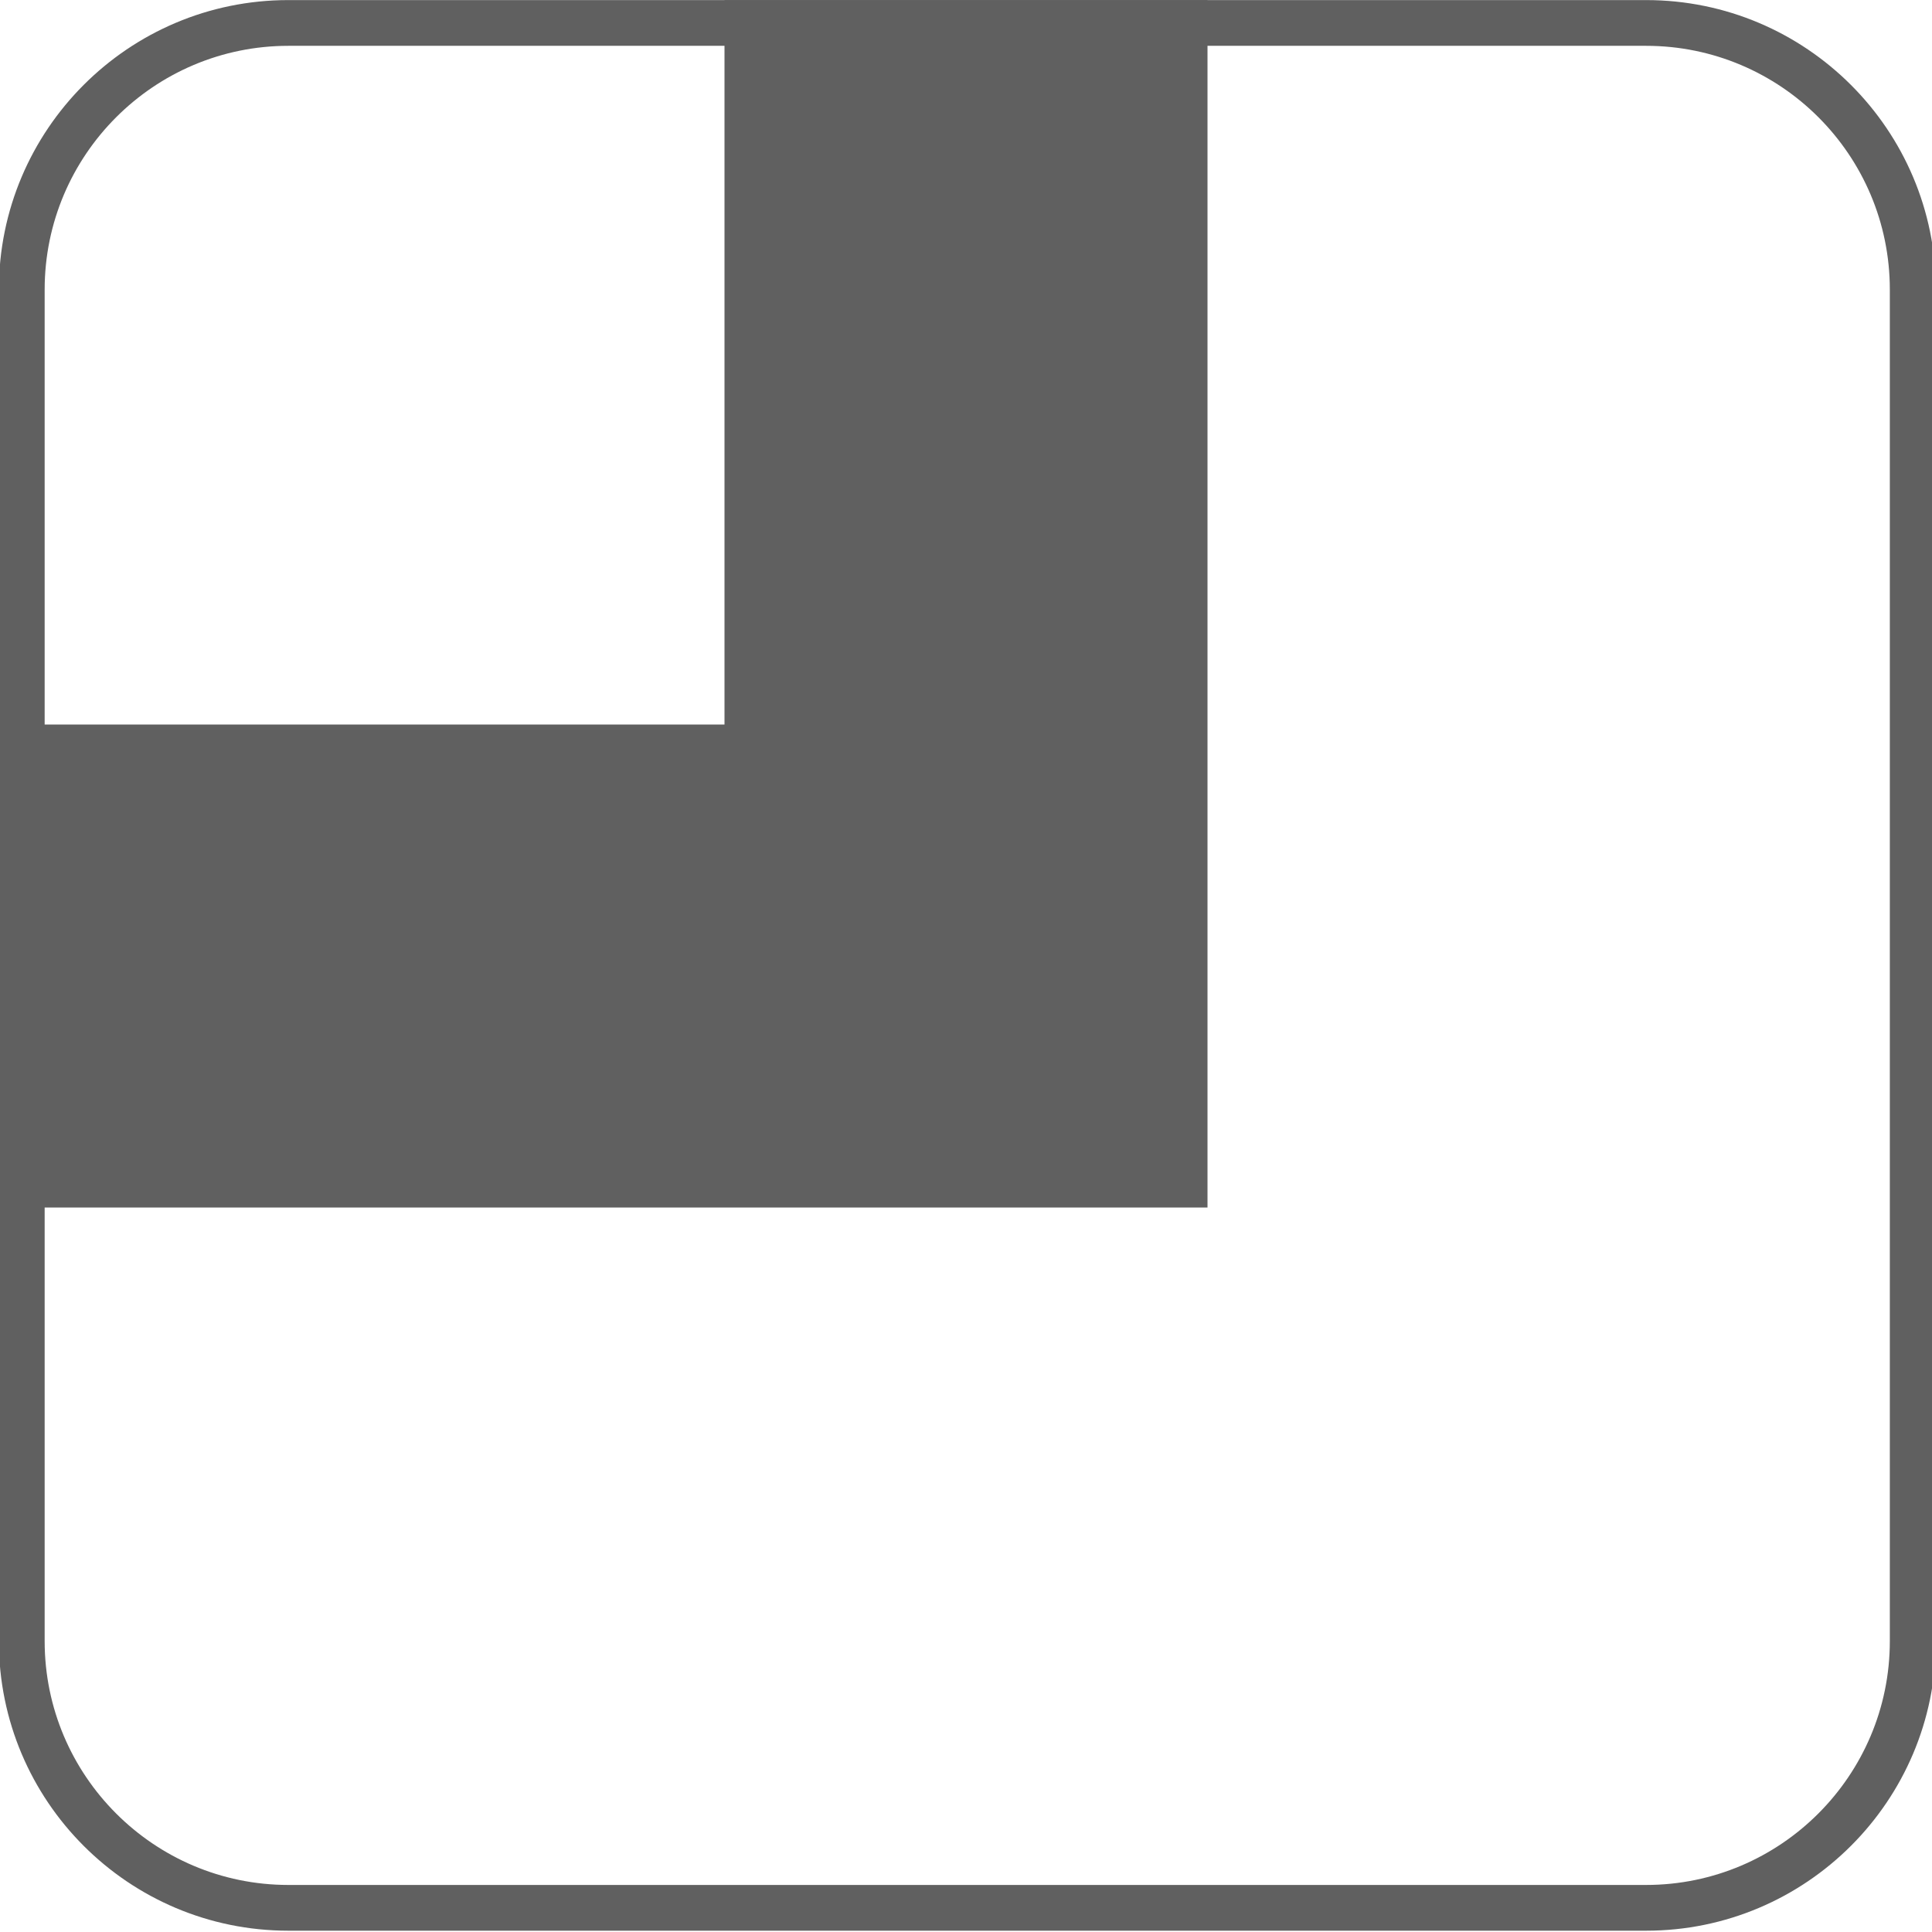
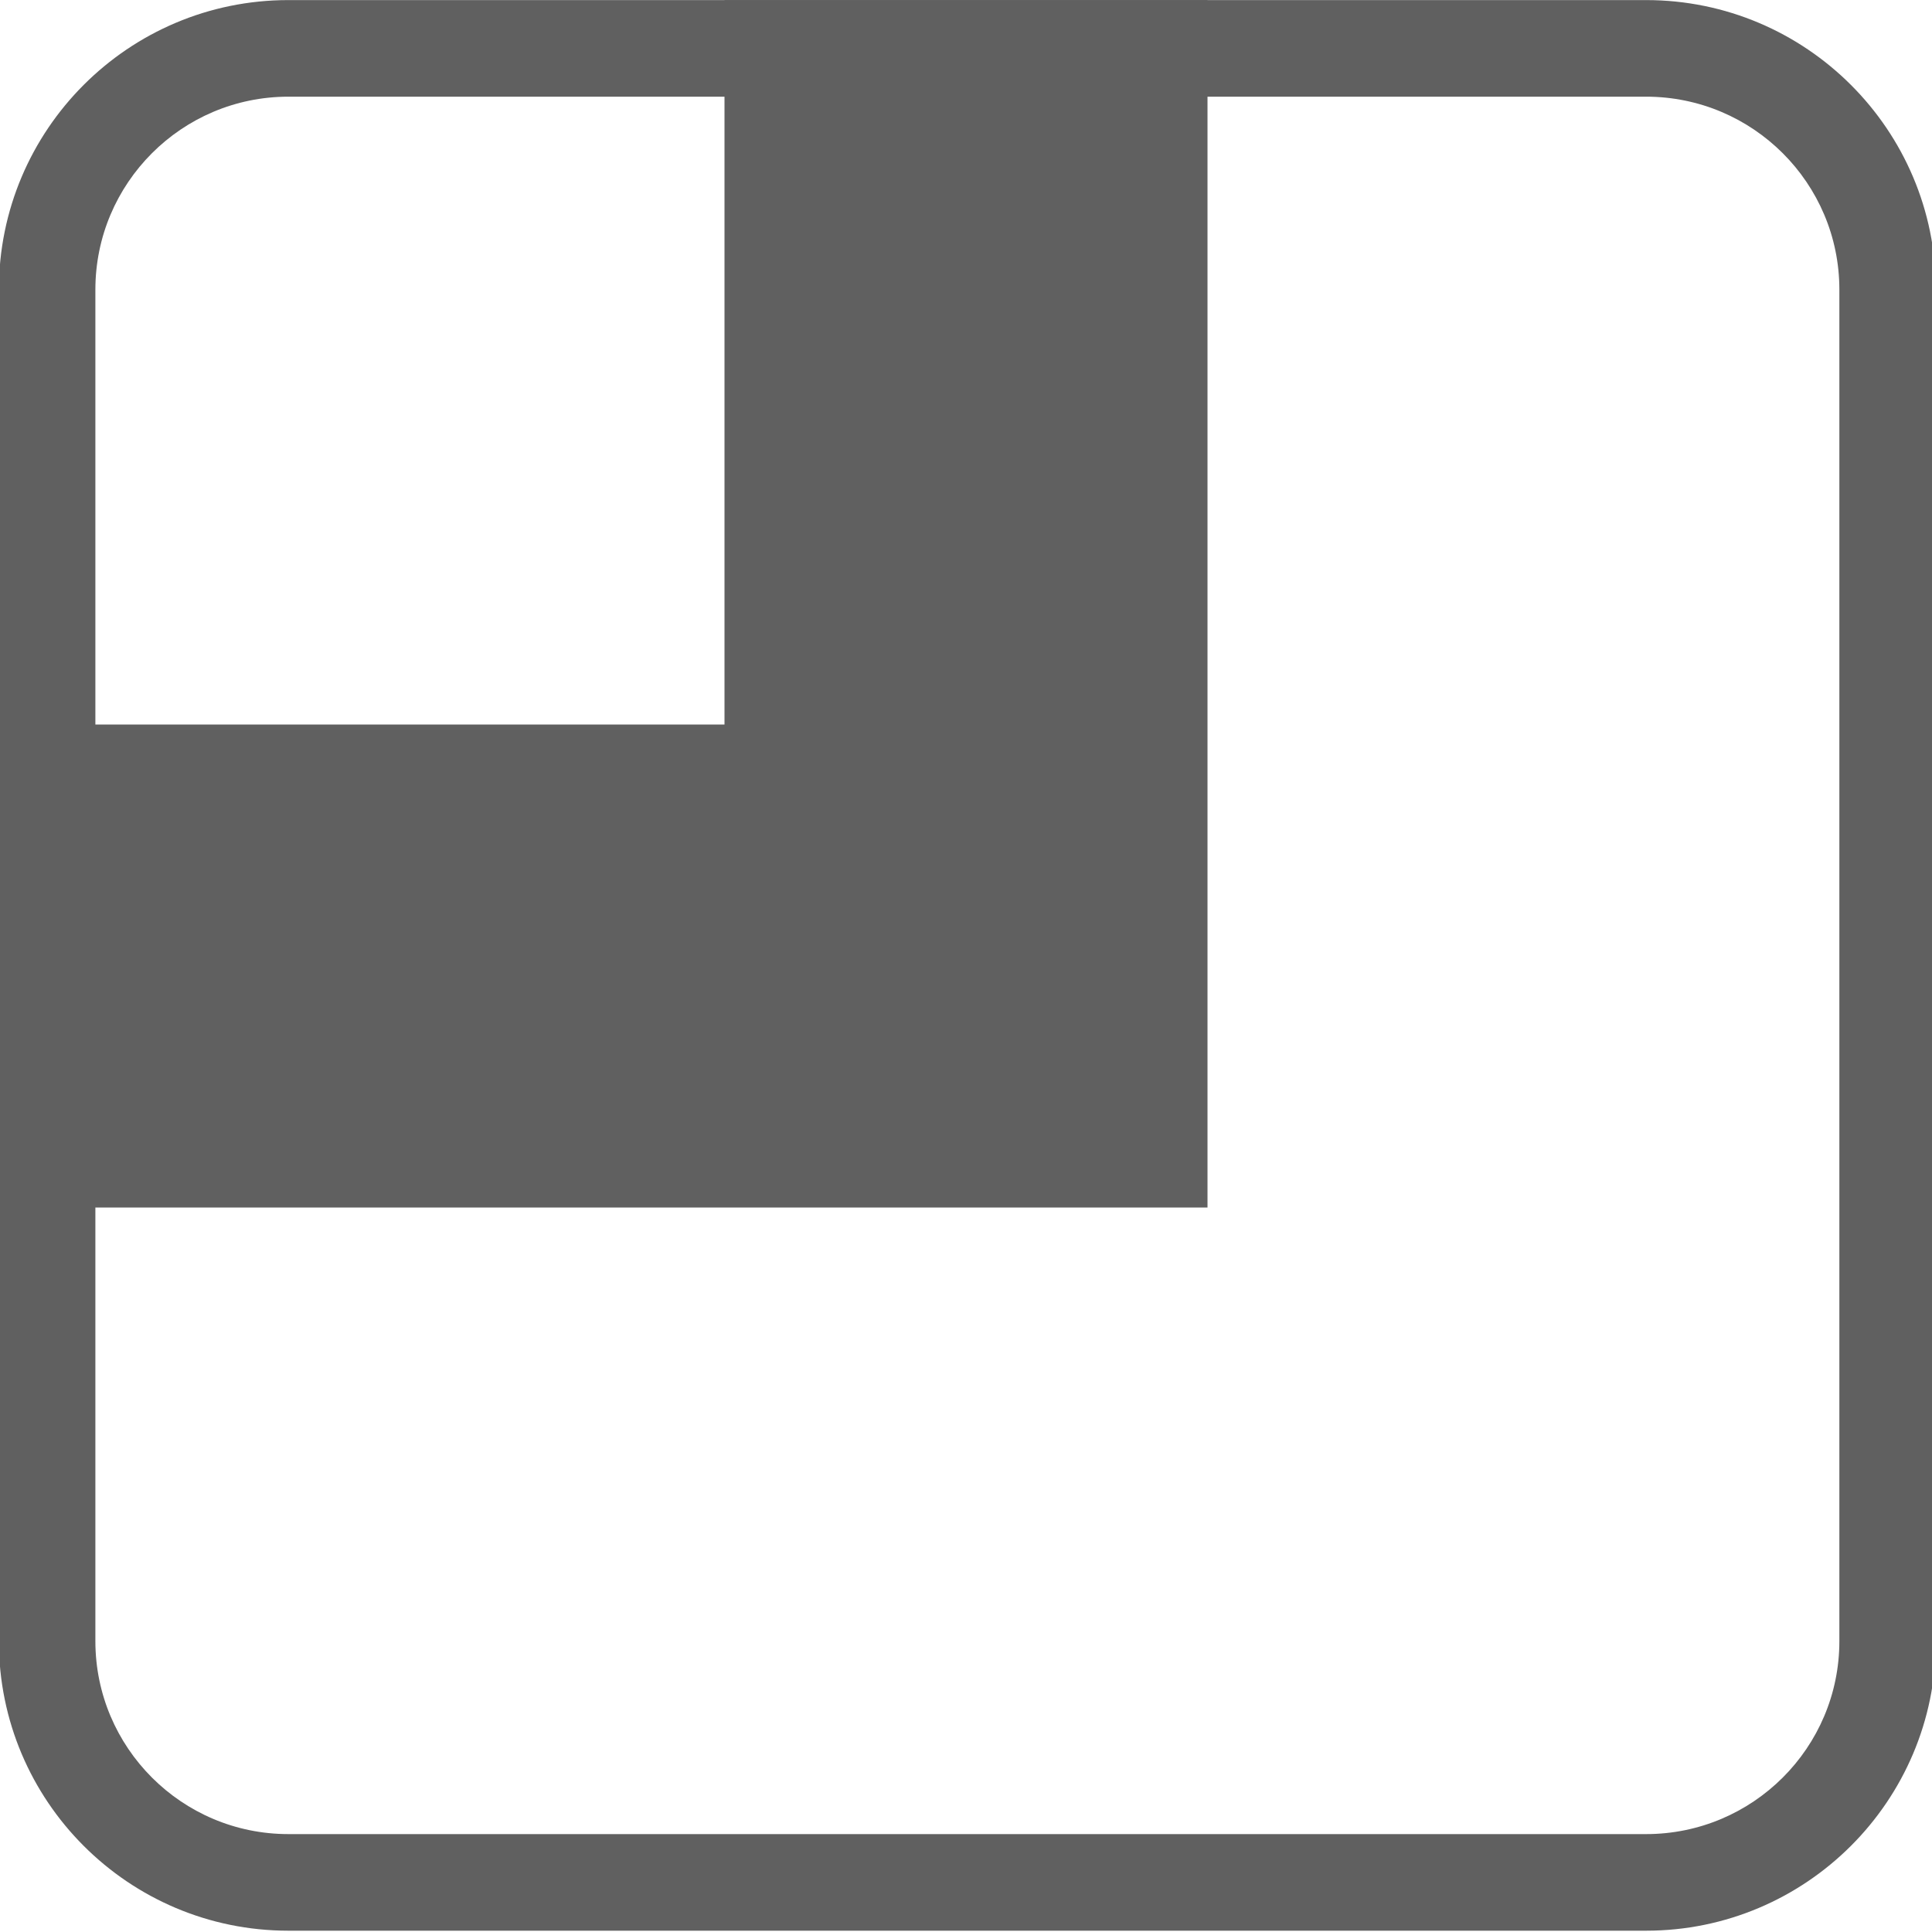
<svg xmlns="http://www.w3.org/2000/svg" width="100%" height="100%" viewBox="0 0 8 8" version="1.1" xml:space="preserve" style="fill-rule:evenodd;clip-rule:evenodd;stroke-linejoin:round;stroke-miterlimit:2;">
  <g transform="matrix(1.07703,0,0,1.05814,-0.0218661,-0.0218737)">
    <path d="M7.463,1.154C7.463,0.529 6.964,0.021 6.349,0.021L1.129,0.021C0.514,0.021 0.016,0.529 0.016,1.154L0.016,6.443C0.016,7.068 0.514,7.576 1.129,7.576L6.349,7.576C6.964,7.576 7.463,7.068 7.463,6.443L7.463,1.154Z" style="fill:none;" />
-     <clipPath id="_clip1">
-       <path d="M7.463,1.154C7.463,0.529 6.964,0.021 6.349,0.021L1.129,0.021C0.514,0.021 0.016,0.529 0.016,1.154L0.016,6.443C0.016,7.068 0.514,7.576 1.129,7.576L6.349,7.576C6.964,7.576 7.463,7.068 7.463,6.443L7.463,1.154Z" style="fill:rgb(96,96,96);" />
-     </clipPath>
-     <g clip-path="url(#_clip1)">
-       <g transform="matrix(0.928479,0,0,-0.945055,0.0203022,7.58111)">
-         <path d="M0,3L0,5L3,5L3,8L5,8L5,3L0,3Z" style="fill:rgb(96,96,96);" />
+     <g>
+       <clipPath id="_clip1">
+         <path d="M7.463,1.154C7.463,0.529 6.964,0.021 6.349,0.021L1.129,0.021C0.514,0.021 0.016,0.529 0.016,1.154L0.016,6.443C0.016,7.068 0.514,7.576 1.129,7.576L6.349,7.576C6.964,7.576 7.463,7.068 7.463,6.443L7.463,1.154Z" />
+       </clipPath>
+       <g clip-path="url(#_clip1)">
+         <g transform="matrix(0.928479,0,0,-0.945055,0.0203022,7.58111)">
+           <path d="M0,3L0,5L3,5L3,8L5,8L5,3L0,3Z" style="fill:rgb(96,96,96);" />
+         </g>
      </g>
    </g>
-     <path d="M7.463,1.154L7.463,6.443C7.463,7.068 6.964,7.576 6.349,7.576L1.129,7.576C0.514,7.576 0.016,7.068 0.016,6.443L0.016,1.154C0.016,0.529 0.514,0.021 1.129,0.021L6.349,0.021C6.964,0.021 7.463,0.529 7.463,1.154ZM7.286,1.154C7.286,0.627 6.866,0.2 6.349,0.2L1.129,0.2C0.612,0.2 0.192,0.628 0.192,1.154L0.192,6.443C0.192,6.969 0.612,7.397 1.129,7.397L6.349,7.397C6.866,7.397 7.286,6.969 7.286,6.443L7.286,1.154Z" style="fill:rgb(96,96,96);" />
+     <path d="M7.463,1.154L7.463,6.443C7.463,7.068 6.964,7.576 6.349,7.576L1.129,7.576C0.514,7.576 0.016,7.068 0.016,6.443L0.016,1.154C0.016,0.529 0.514,0.021 1.129,0.021L6.349,0.021C6.964,0.021 7.463,0.529 7.463,1.154ZM7.092,1.154C7.092,0.737 6.759,0.399 6.349,0.399L1.129,0.399C0.719,0.399 0.387,0.738 0.387,1.154L0.387,6.443C0.387,6.859 0.719,7.198 1.129,7.198L6.349,7.198C6.759,7.198 7.092,6.86 7.092,6.443L7.092,1.154Z" style="fill:rgb(96,96,96);" />
  </g>
</svg>
